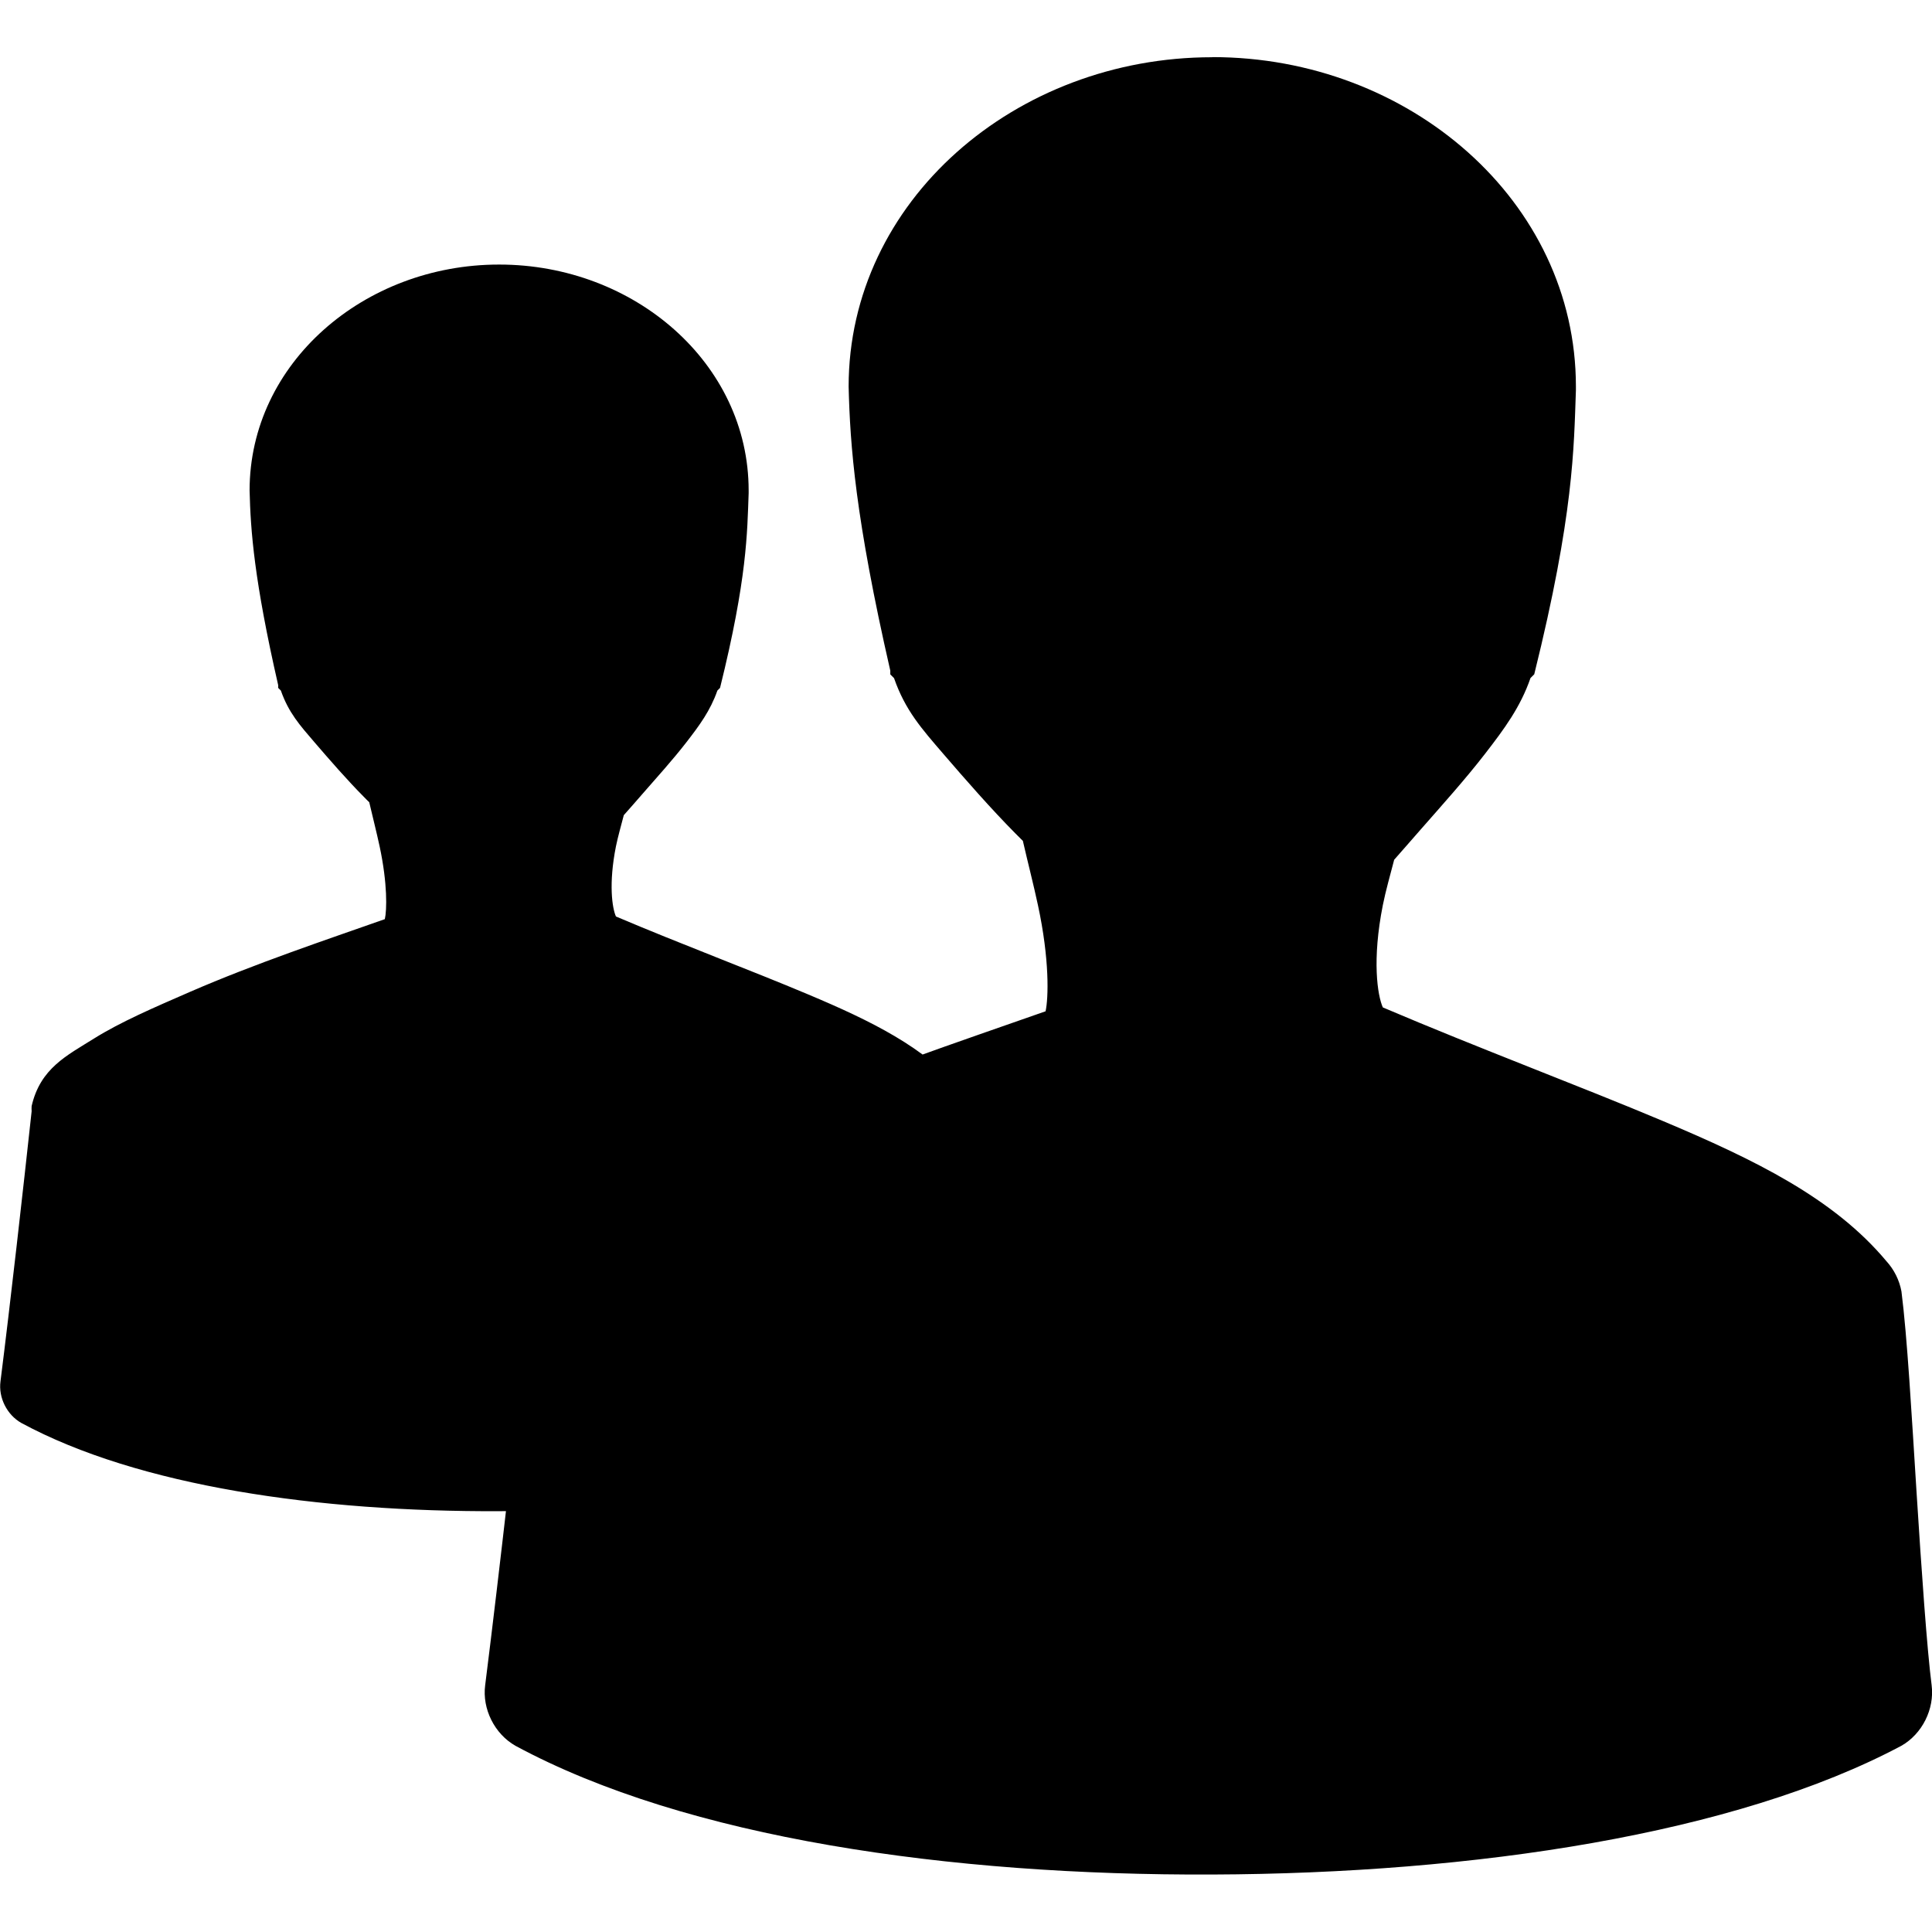
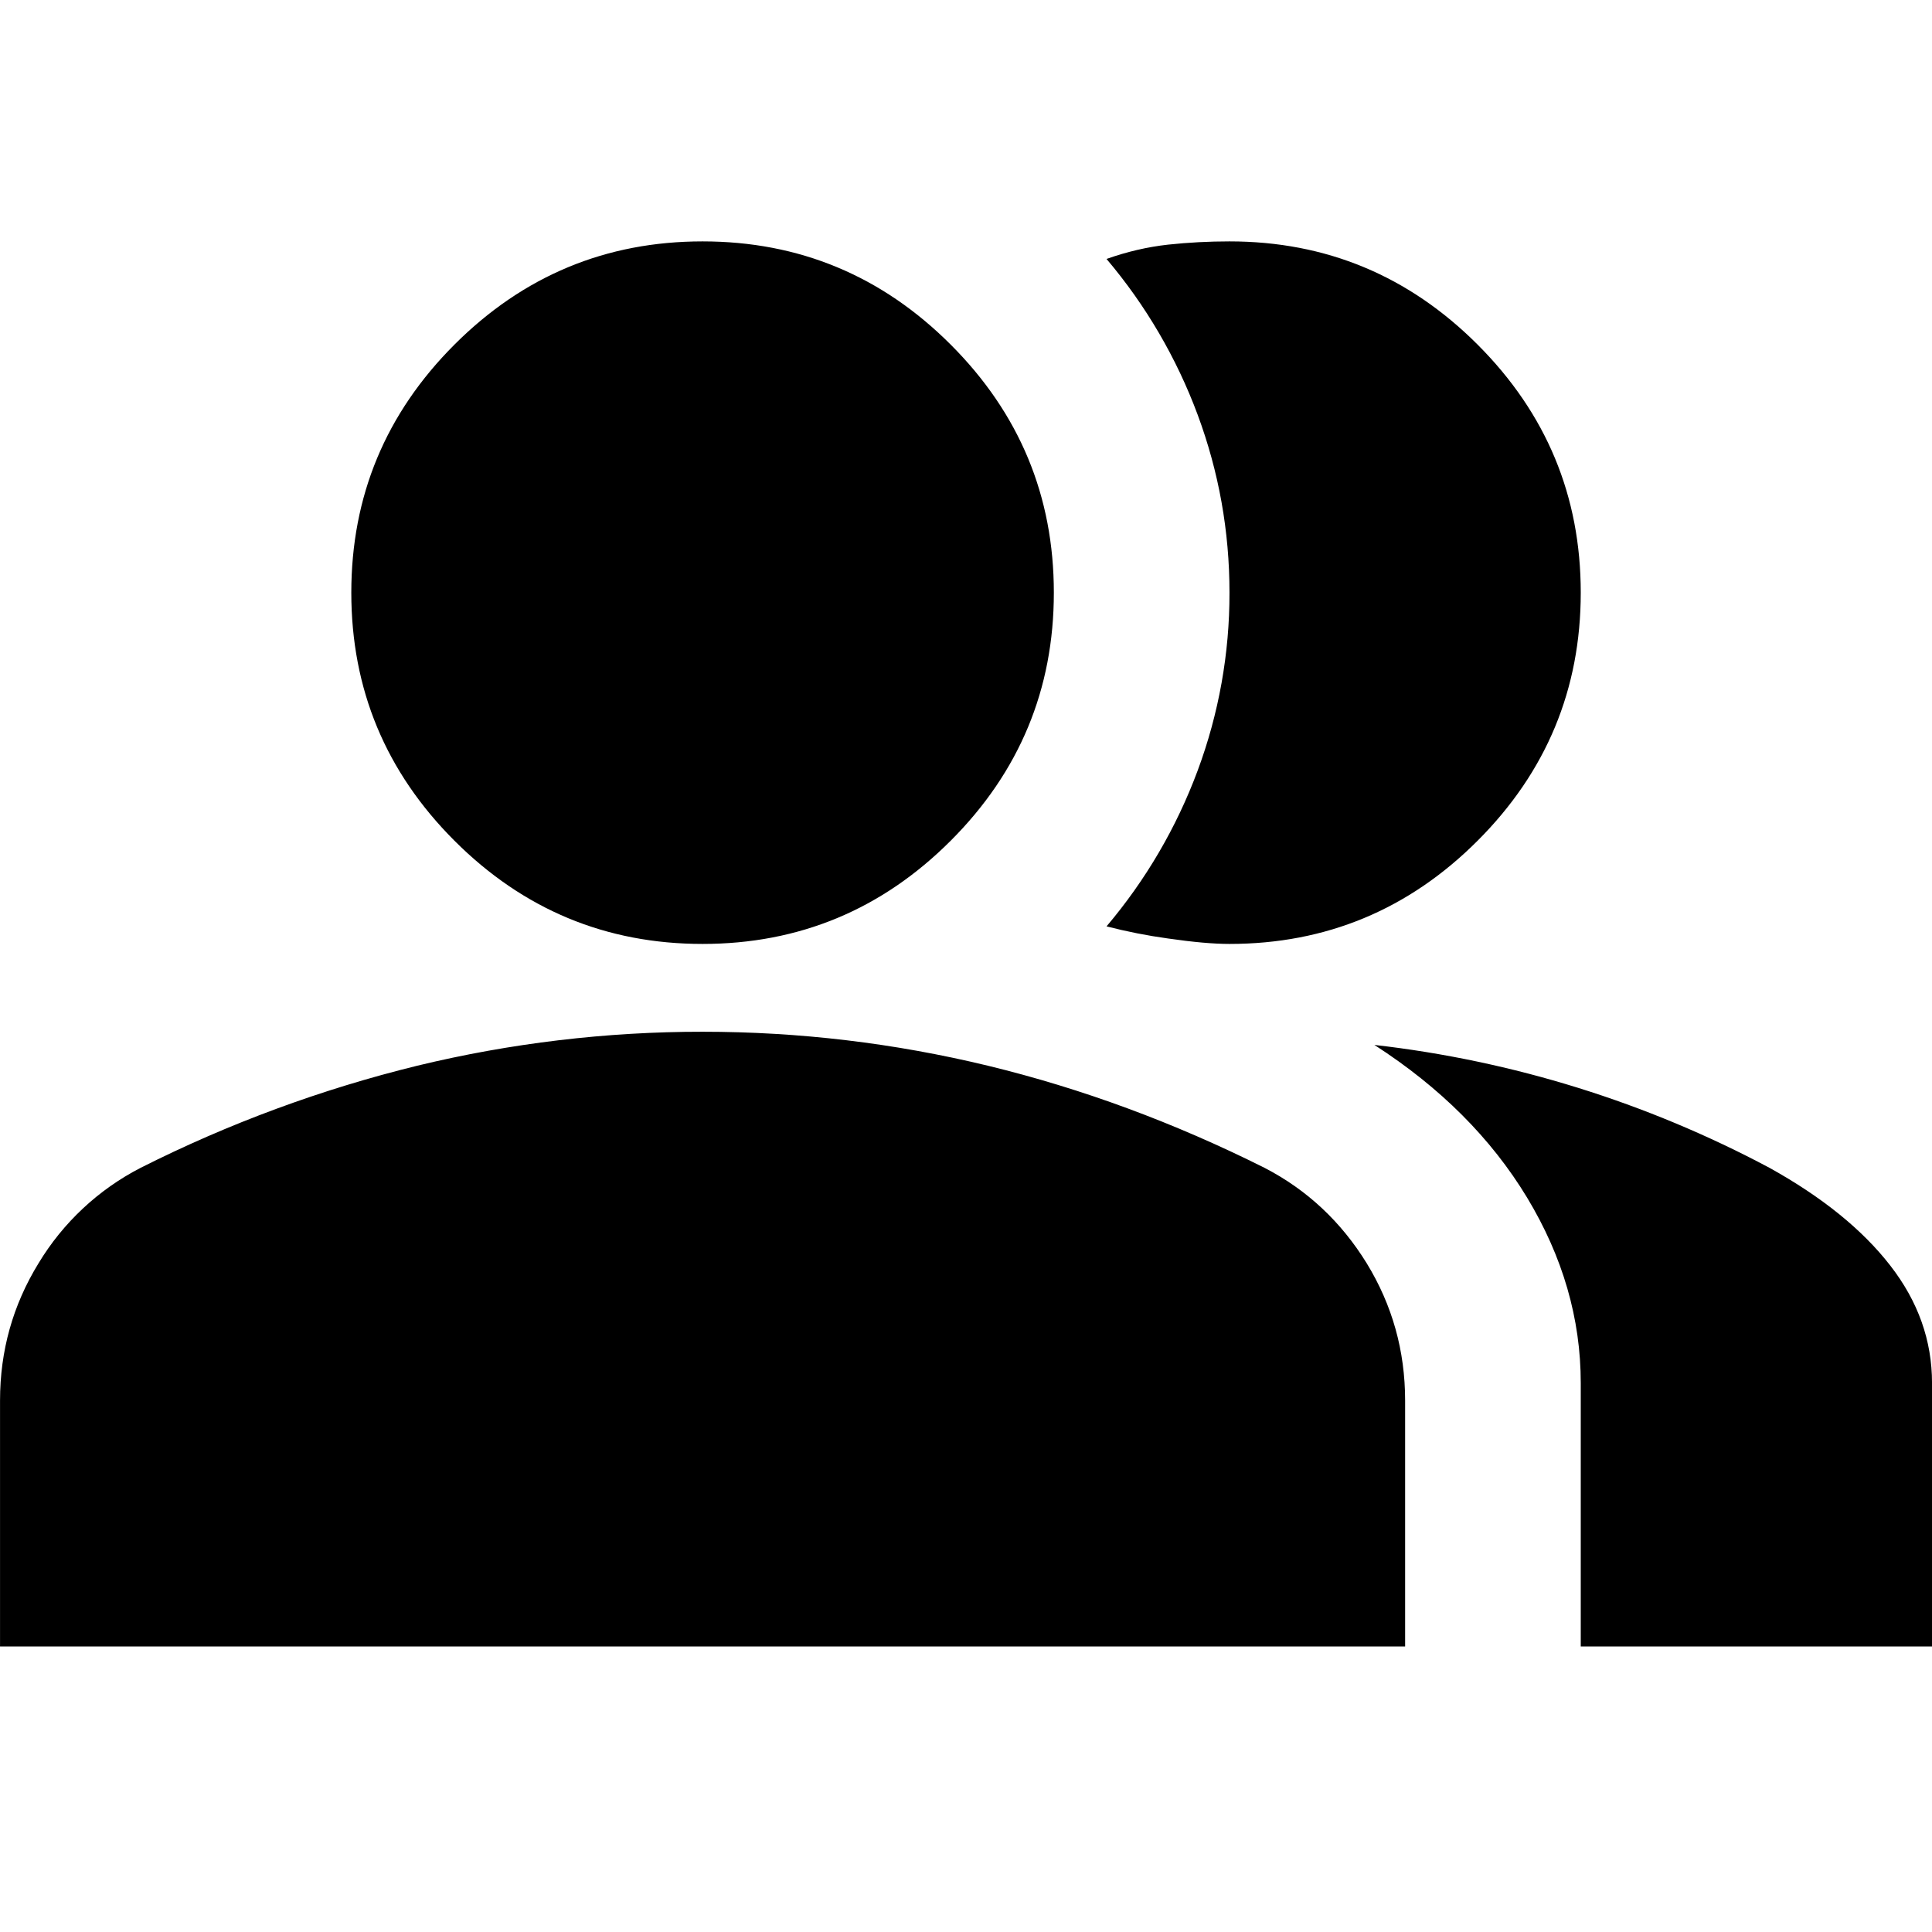
- <svg xmlns="http://www.w3.org/2000/svg" width="16" height="16" version="1.1" viewBox="0 0 16 16">
-   <path d="m4.132 2.191c-1.117 0-2.065 0.817-2.065 1.871 0.008 0.333 0.038 0.744 0.237 1.613v0.022l0.022 0.022c0.064 0.183 0.157 0.287 0.28 0.43 0.123 0.143 0.269 0.311 0.409 0.452 0.016 0.017 0.027 0.027 0.043 0.043 0.028 0.12 0.061 0.25 0.086 0.366 0.066 0.309 0.06 0.527 0.043 0.602-0.48 0.169-1.077 0.369-1.613 0.602-0.301 0.131-0.573 0.248-0.796 0.387-0.223 0.14-0.444 0.245-0.516 0.559-0.001 0.014-0.001 0.029 0 0.043-0.07 0.646-0.177 1.596-0.258 2.237-0.018 0.135 0.054 0.277 0.172 0.344 0.973 0.526 2.467 0.737 3.957 0.731 1.49-0.006 2.973-0.23 3.914-0.731 0.118-0.067 0.19-0.209 0.172-0.344-0.026-0.2-0.058-0.652-0.086-1.097-0.028-0.445-0.053-0.882-0.086-1.14-0.012-0.064-0.042-0.124-0.086-0.172-0.299-0.357-0.746-0.576-1.269-0.796-0.477-0.201-1.037-0.41-1.591-0.645-0.031-0.069-0.062-0.27 0-0.581 0.017-0.083 0.043-0.173 0.065-0.258 0.052-0.058 0.093-0.106 0.151-0.172 0.123-0.141 0.256-0.288 0.366-0.43 0.11-0.142 0.2-0.264 0.258-0.43l0.022-0.022c0.225-0.907 0.225-1.286 0.237-1.613v-0.022c0-1.054-0.948-1.871-2.065-1.871zm5.906-1.717c-1.629 0-3.01 1.191-3.01 2.728 0.012 0.486 0.055 1.085 0.345 2.352v0.031l0.031 0.031c0.093 0.267 0.229 0.419 0.408 0.627 0.179 0.208 0.393 0.453 0.596 0.658 0.024 0.024 0.039 0.039 0.063 0.063 0.04 0.175 0.089 0.364 0.125 0.533 0.097 0.45 0.087 0.769 0.063 0.878-0.7 0.246-1.571 0.538-2.352 0.878-0.439 0.191-0.836 0.361-1.16 0.564-0.325 0.203-0.648 0.357-0.753 0.815-0.002 0.021-0.002 0.042 0 0.063-0.103 0.942-0.258 2.326-0.376 3.261-0.026 0.197 0.078 0.404 0.251 0.502 1.419 0.766 3.598 1.075 5.77 1.066 2.172-0.008 4.334-0.335 5.707-1.066 0.173-0.098 0.276-0.305 0.251-0.502-0.038-0.292-0.084-0.951-0.125-1.599-0.041-0.648-0.077-1.286-0.125-1.662-0.017-0.093-0.061-0.181-0.125-0.251-0.436-0.521-1.088-0.839-1.85-1.16-0.696-0.293-1.512-0.597-2.32-0.941-0.045-0.101-0.09-0.394 0-0.847 0.024-0.121 0.062-0.252 0.094-0.376 0.076-0.085 0.135-0.155 0.22-0.251 0.18-0.205 0.373-0.42 0.533-0.627 0.16-0.207 0.292-0.385 0.376-0.627l0.031-0.031c0.328-1.323 0.328-1.875 0.345-2.352v-0.031c0-1.537-1.382-2.728-3.01-2.728z" color="#000000" style="text-indent:0;text-transform:none" />
+ <svg xmlns="http://www.w3.org/2000/svg" viewBox="0 0 16 16" height="16" width="16" xml:space="preserve" style="fill-rule:evenodd;clip-rule:evenodd;stroke-linejoin:round;stroke-miterlimit:2">
+   <path d="M1 20v-2.8c0-.567.146-1.087.438-1.563A2.918 2.918 0 0 1 2.6 14.55a14.853 14.853 0 0 1 3.15-1.163A13.778 13.778 0 0 1 9 13c1.1 0 2.183.129 3.25.387 1.067.259 2.117.646 3.15 1.163.483.25.871.613 1.163 1.087.291.476.437.996.437 1.563V20H1Zm18 0v-3c0-.733-.204-1.437-.612-2.113-.409-.675-.988-1.254-1.738-1.737a12.591 12.591 0 0 1 4.5 1.4c.6.333 1.058.704 1.375 1.113.317.408.475.854.475 1.337v3h-4ZM9 12c-1.1 0-2.042-.392-2.825-1.175C5.392 10.042 5 9.1 5 8s.392-2.042 1.175-2.825C6.958 4.392 7.9 4 9 4s2.042.392 2.825 1.175C12.608 5.958 13 6.9 13 8s-.392 2.042-1.175 2.825C11.042 11.608 10.1 12 9 12Zm10-4c0 1.1-.392 2.042-1.175 2.825C17.042 11.608 16.1 12 15 12c-.183 0-.417-.021-.7-.062a6.181 6.181 0 0 1-.7-.138 5.951 5.951 0 0 0 1.038-1.775A5.78 5.78 0 0 0 15 8c0-.7-.121-1.375-.362-2.025A5.951 5.951 0 0 0 13.6 4.2c.233-.083.467-.137.7-.163.233-.025.467-.037.7-.037 1.1 0 2.042.392 2.825 1.175C18.608 5.958 19 6.9 19 8Z" style="fill-rule:nonzero" transform="matrix(.72727 0 0 .72727 -.727 -.91)" />
</svg>
